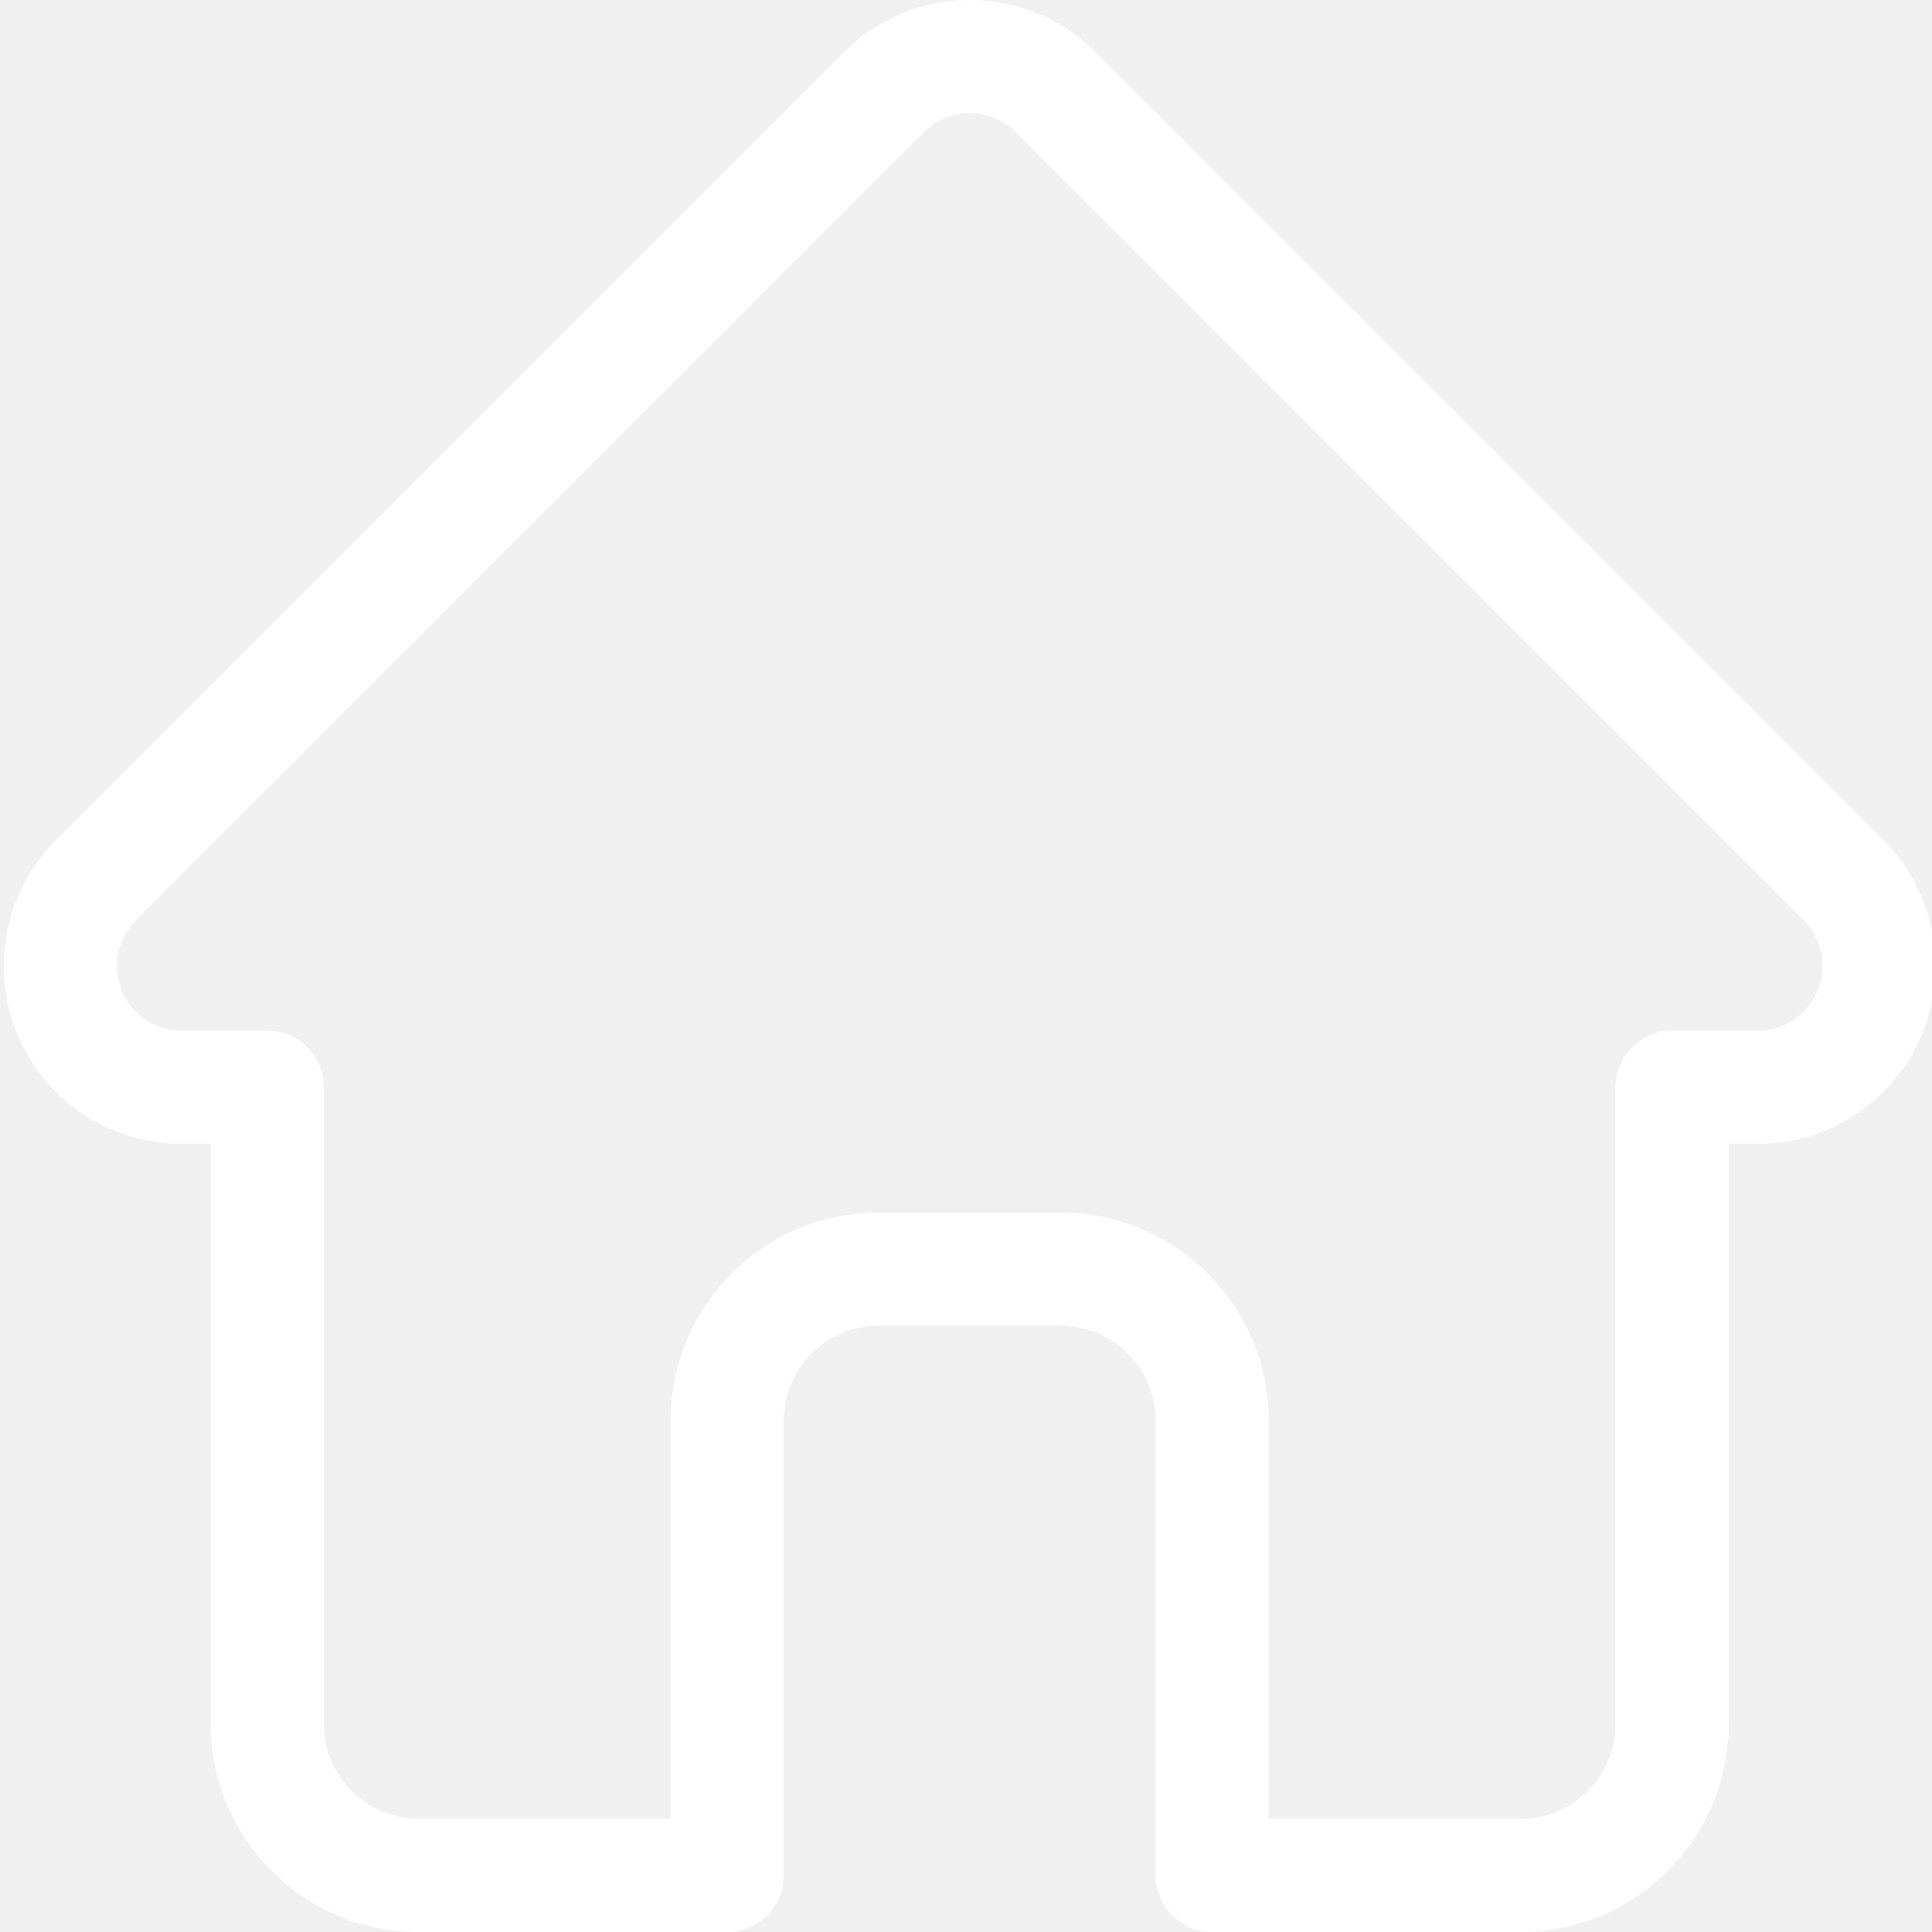
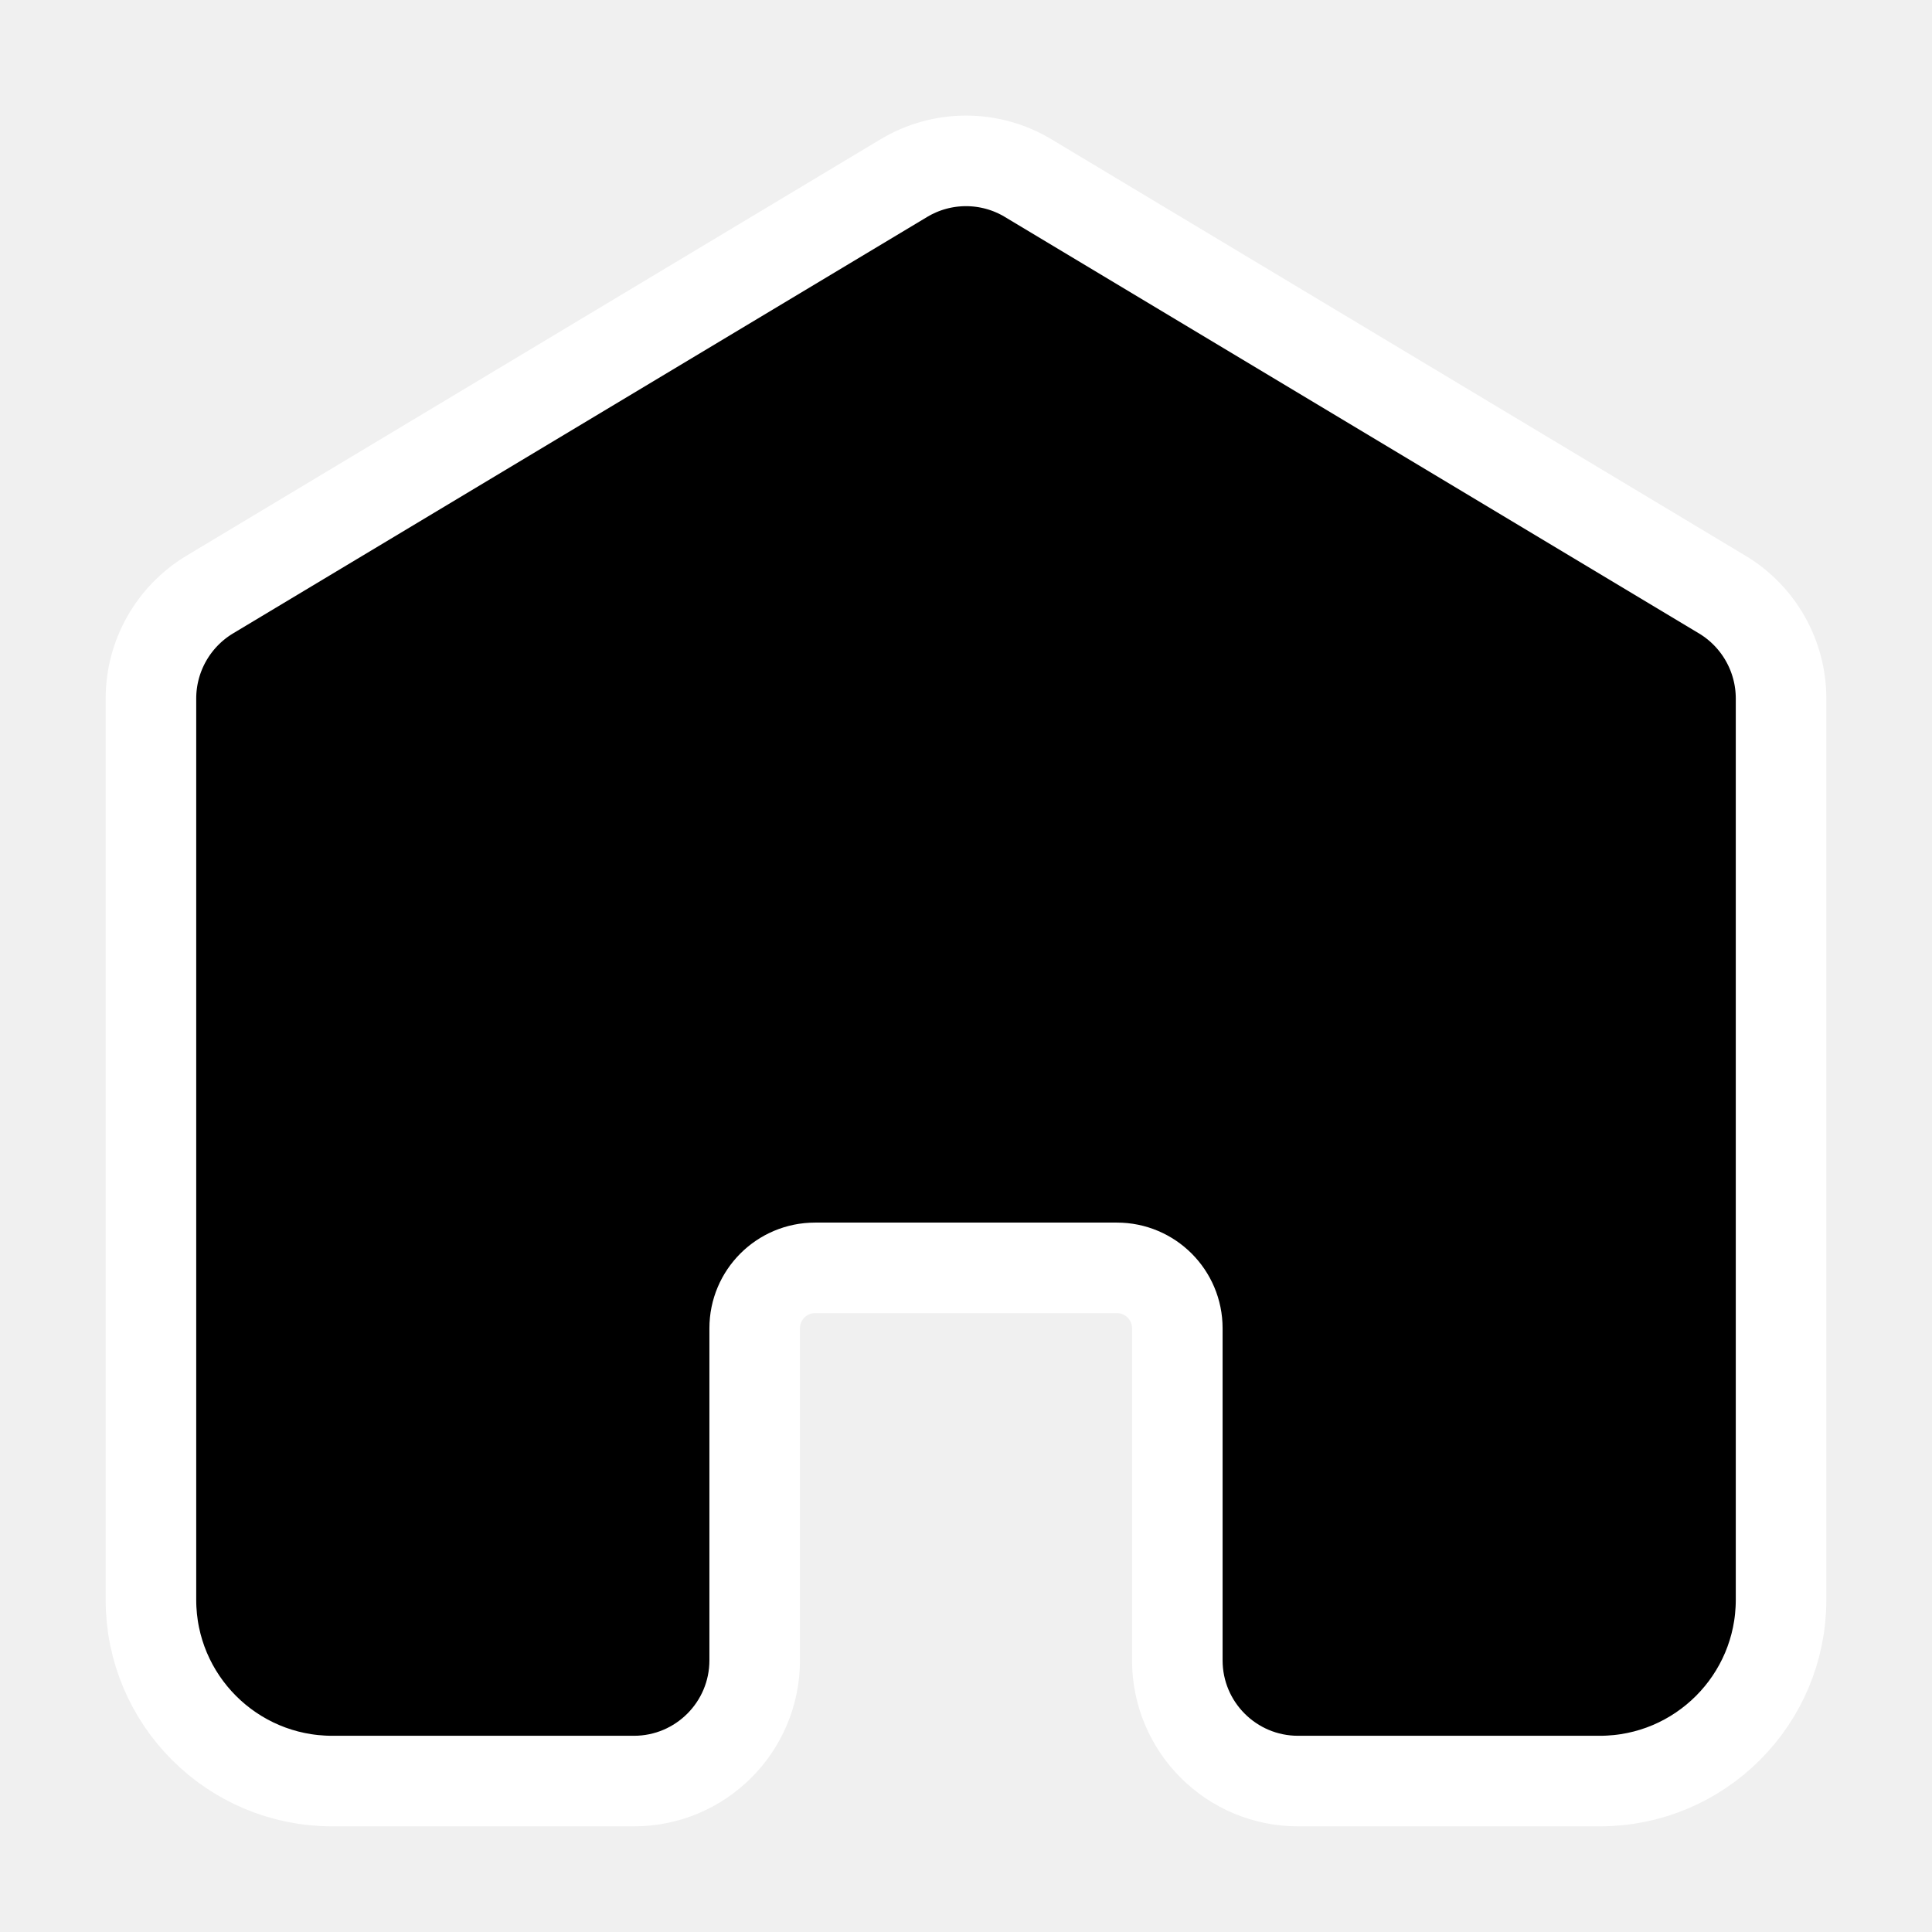
- <svg xmlns="http://www.w3.org/2000/svg" version="1.1" width="20" height="20" x="0" y="0" viewBox="0 0 511 511.999" style="enable-background:new 0 0 512 512" xml:space="preserve" class="">
-   <g transform="matrix(1,0,0,1,0,0)" fill="red">
-     <path d="M498.7 222.695c-.016-.011-.028-.027-.04-.039L289.805 13.81C280.902 4.902 269.066 0 256.477 0c-12.59 0-24.426 4.902-33.332 13.809L14.398 222.55c-.07.07-.144.144-.21.215-18.282 18.386-18.25 48.218.09 66.558 8.378 8.383 19.44 13.235 31.273 13.746.484.047.969.07 1.457.07h8.32v153.696c0 30.418 24.75 55.164 55.168 55.164h81.711c8.285 0 15-6.719 15-15V376.5c0-13.879 11.293-25.168 25.172-25.168h48.195c13.88 0 25.168 11.29 25.168 25.168V497c0 8.281 6.715 15 15 15h81.711c30.422 0 55.168-24.746 55.168-55.164V303.14h7.719c12.586 0 24.422-4.903 33.332-13.813 18.36-18.367 18.367-48.254.027-66.633zm-21.243 45.422a17.03 17.03 0 0 1-12.117 5.024H442.62c-8.285 0-15 6.714-15 15v168.695c0 13.875-11.289 25.164-25.168 25.164h-66.71V376.5c0-30.418-24.747-55.168-55.169-55.168H232.38c-30.422 0-55.172 24.75-55.172 55.168V482h-66.71c-13.876 0-25.169-11.29-25.169-25.164V288.14c0-8.286-6.715-15-15-15H48a13.9 13.9 0 0 0-.703-.032c-4.469-.078-8.66-1.851-11.8-4.996-6.68-6.68-6.68-17.55 0-24.234.003 0 .003-.004.007-.008l.012-.012L244.363 35.02A17.003 17.003 0 0 1 256.477 30c4.574 0 8.875 1.781 12.113 5.02l208.8 208.796.098.094c6.645 6.692 6.633 17.54-.031 24.207zm0 0" fill="#ffffff" data-original="#000000" class="" />
+ <svg xmlns="http://www.w3.org/2000/svg" version="1.1" width="20" height="20" x="0" y="0" viewBox="0 0 64 64" style="enable-background:new 0 0 512 512" xml:space="preserve" class="" stroke="white" stroke-width="3">
+   <g transform="matrix(1,0,0,1,0,0)">
+     <path d="M59 23.132V53a6.006 6.006 0 0 1-6 6H43a4 4 0 0 1-4-4V44a2 2 0 0 0-2-2H27a2 2 0 0 0-2 2v11a4 4 0 0 1-4 4H11a6.006 6.006 0 0 1-6-6V23.132A4.019 4.019 0 0 1 6.942 19.7l23-13.8a4 4 0 0 1 4.117 0l23 13.8A4.019 4.019 0 0 1 59 23.132z" fill="black" data-original="#000000" class="" />
  </g>
</svg>
